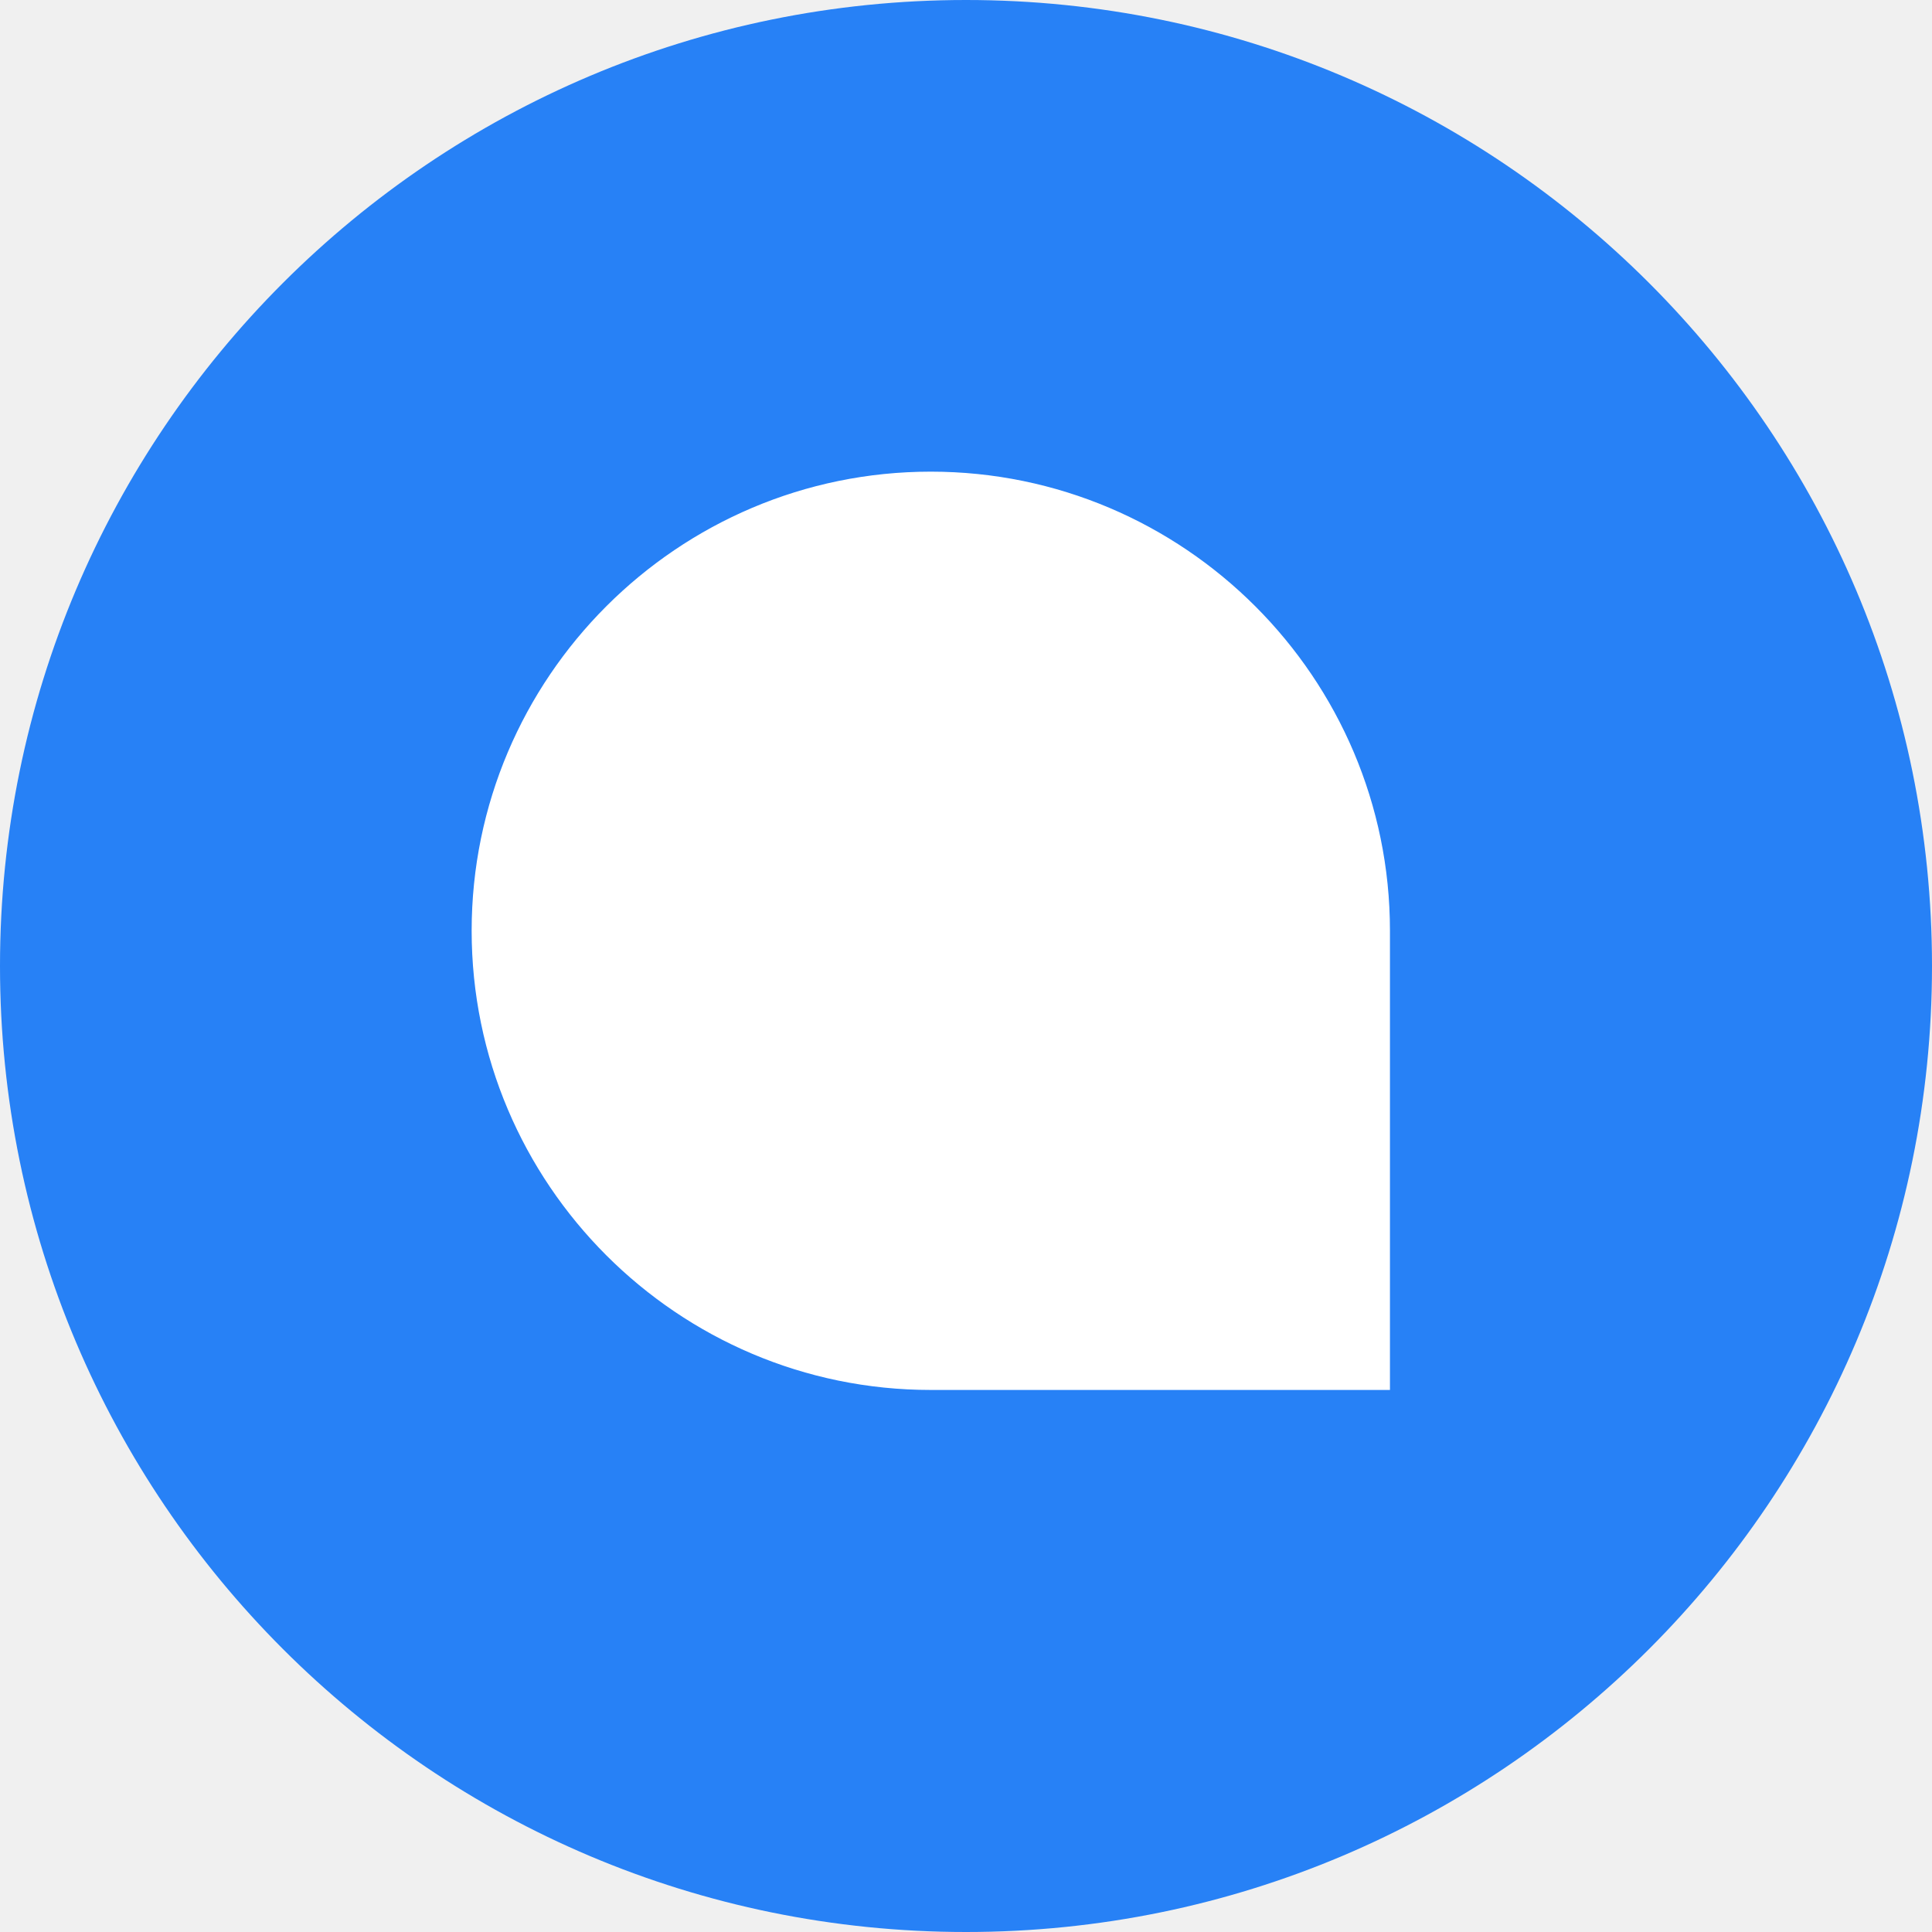
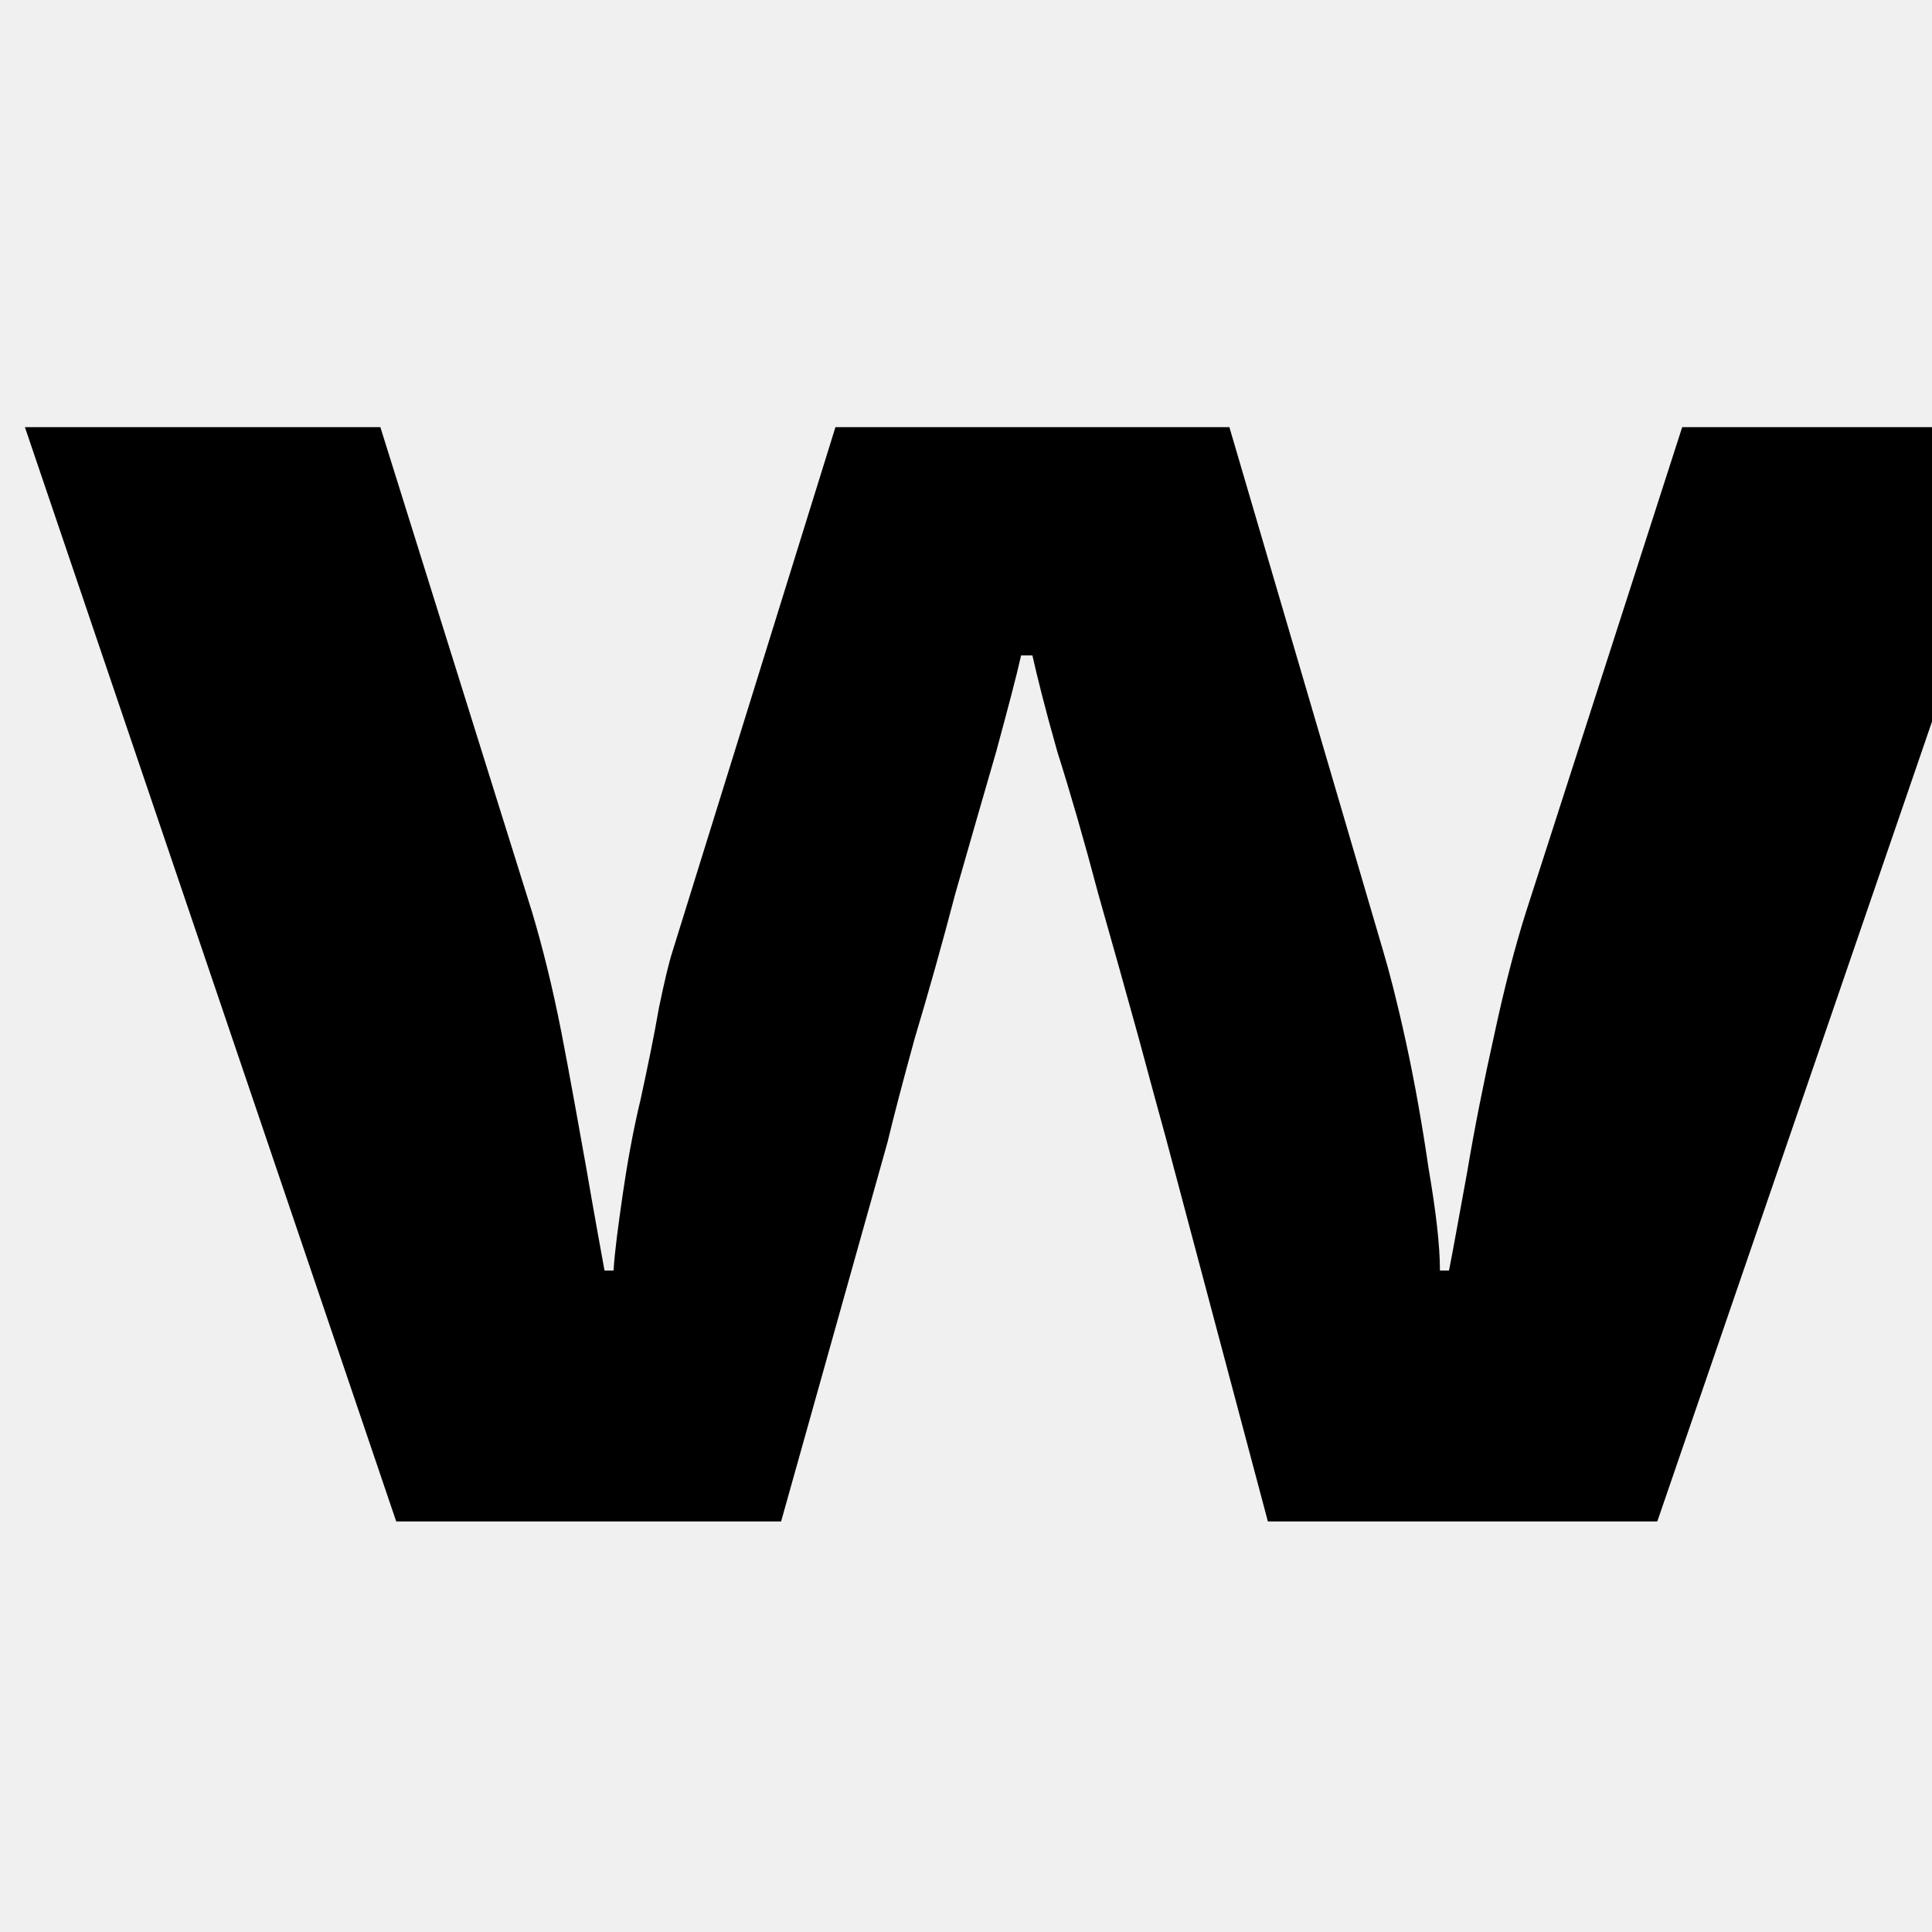
- <svg xmlns="http://www.w3.org/2000/svg" width="16" height="16" viewBox="0 0 16 16" fill="none">
-   <g clip-path="url(#woot-logo-clip-2342424e23u32098)">
-     <path d="M8 16C12.418 16 16 12.418 16 8C16 3.582 12.418 0 8 0C3.582 0 0 3.582 0 8C0 12.418 3.582 16 8 16Z" fill="#2781F6" />
-     <path d="M11.417 11.417H7.708C5.664 11.417 4 9.753 4 7.708C4 5.664 5.664 4 7.708 4C9.753 4 11.417 5.664 11.417 7.708V11.417Z" fill="white" stroke="white" stroke-width="0.188" />
-   </g>
+ <svg xmlns="http://www.w3.org/2000/svg" id="Layer_1" version="1.1" viewBox="0 0 16 16">
  <defs>
-     <clipPath id="woot-logo-clip-2342424e23u32098">
-       <rect width="16" height="16" fill="white" />
-     </clipPath>
+     <style>
+       .st0 {
+         font-family: GopherDisplay-Black, 'Gopher Display';
+         font-size: 16.6px;
+         font-weight: 800;
+       }
+     </style>
  </defs>
+   <text class="st0" transform="translate(0 12.6) scale(1.2 1)">
+     <tspan x="0" y="0">w</tspan>
+   </text>
</svg>
